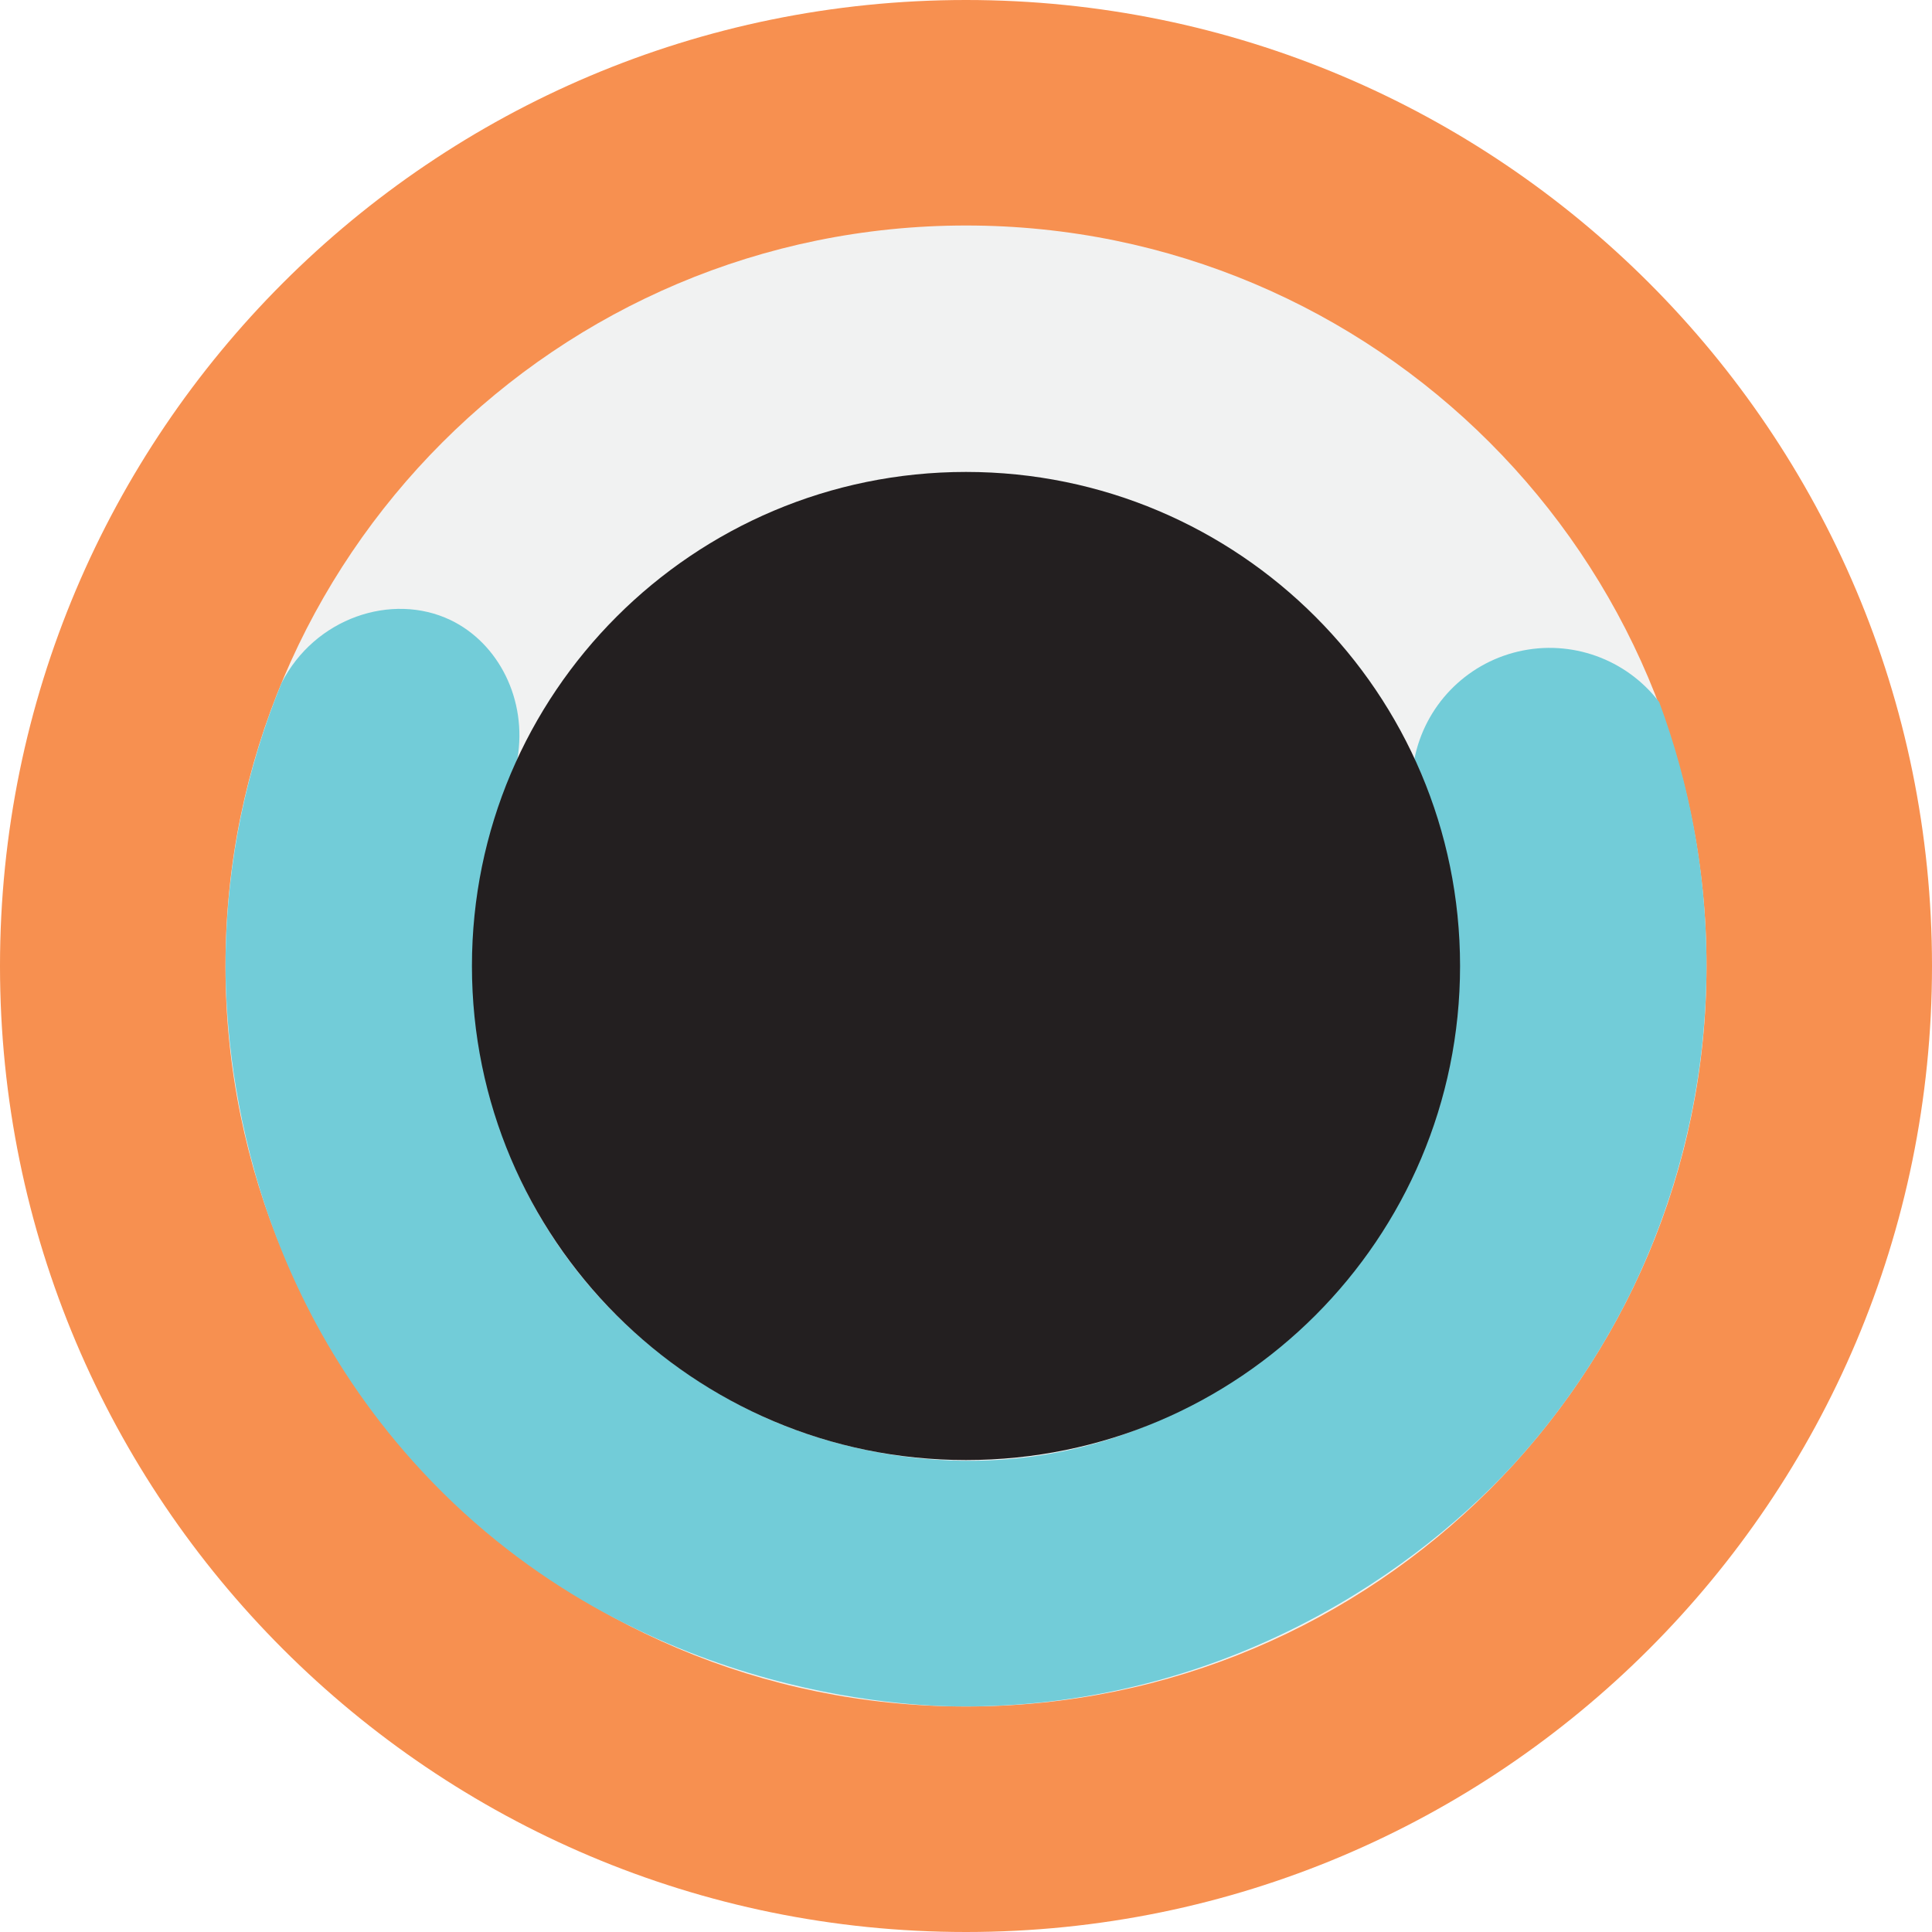
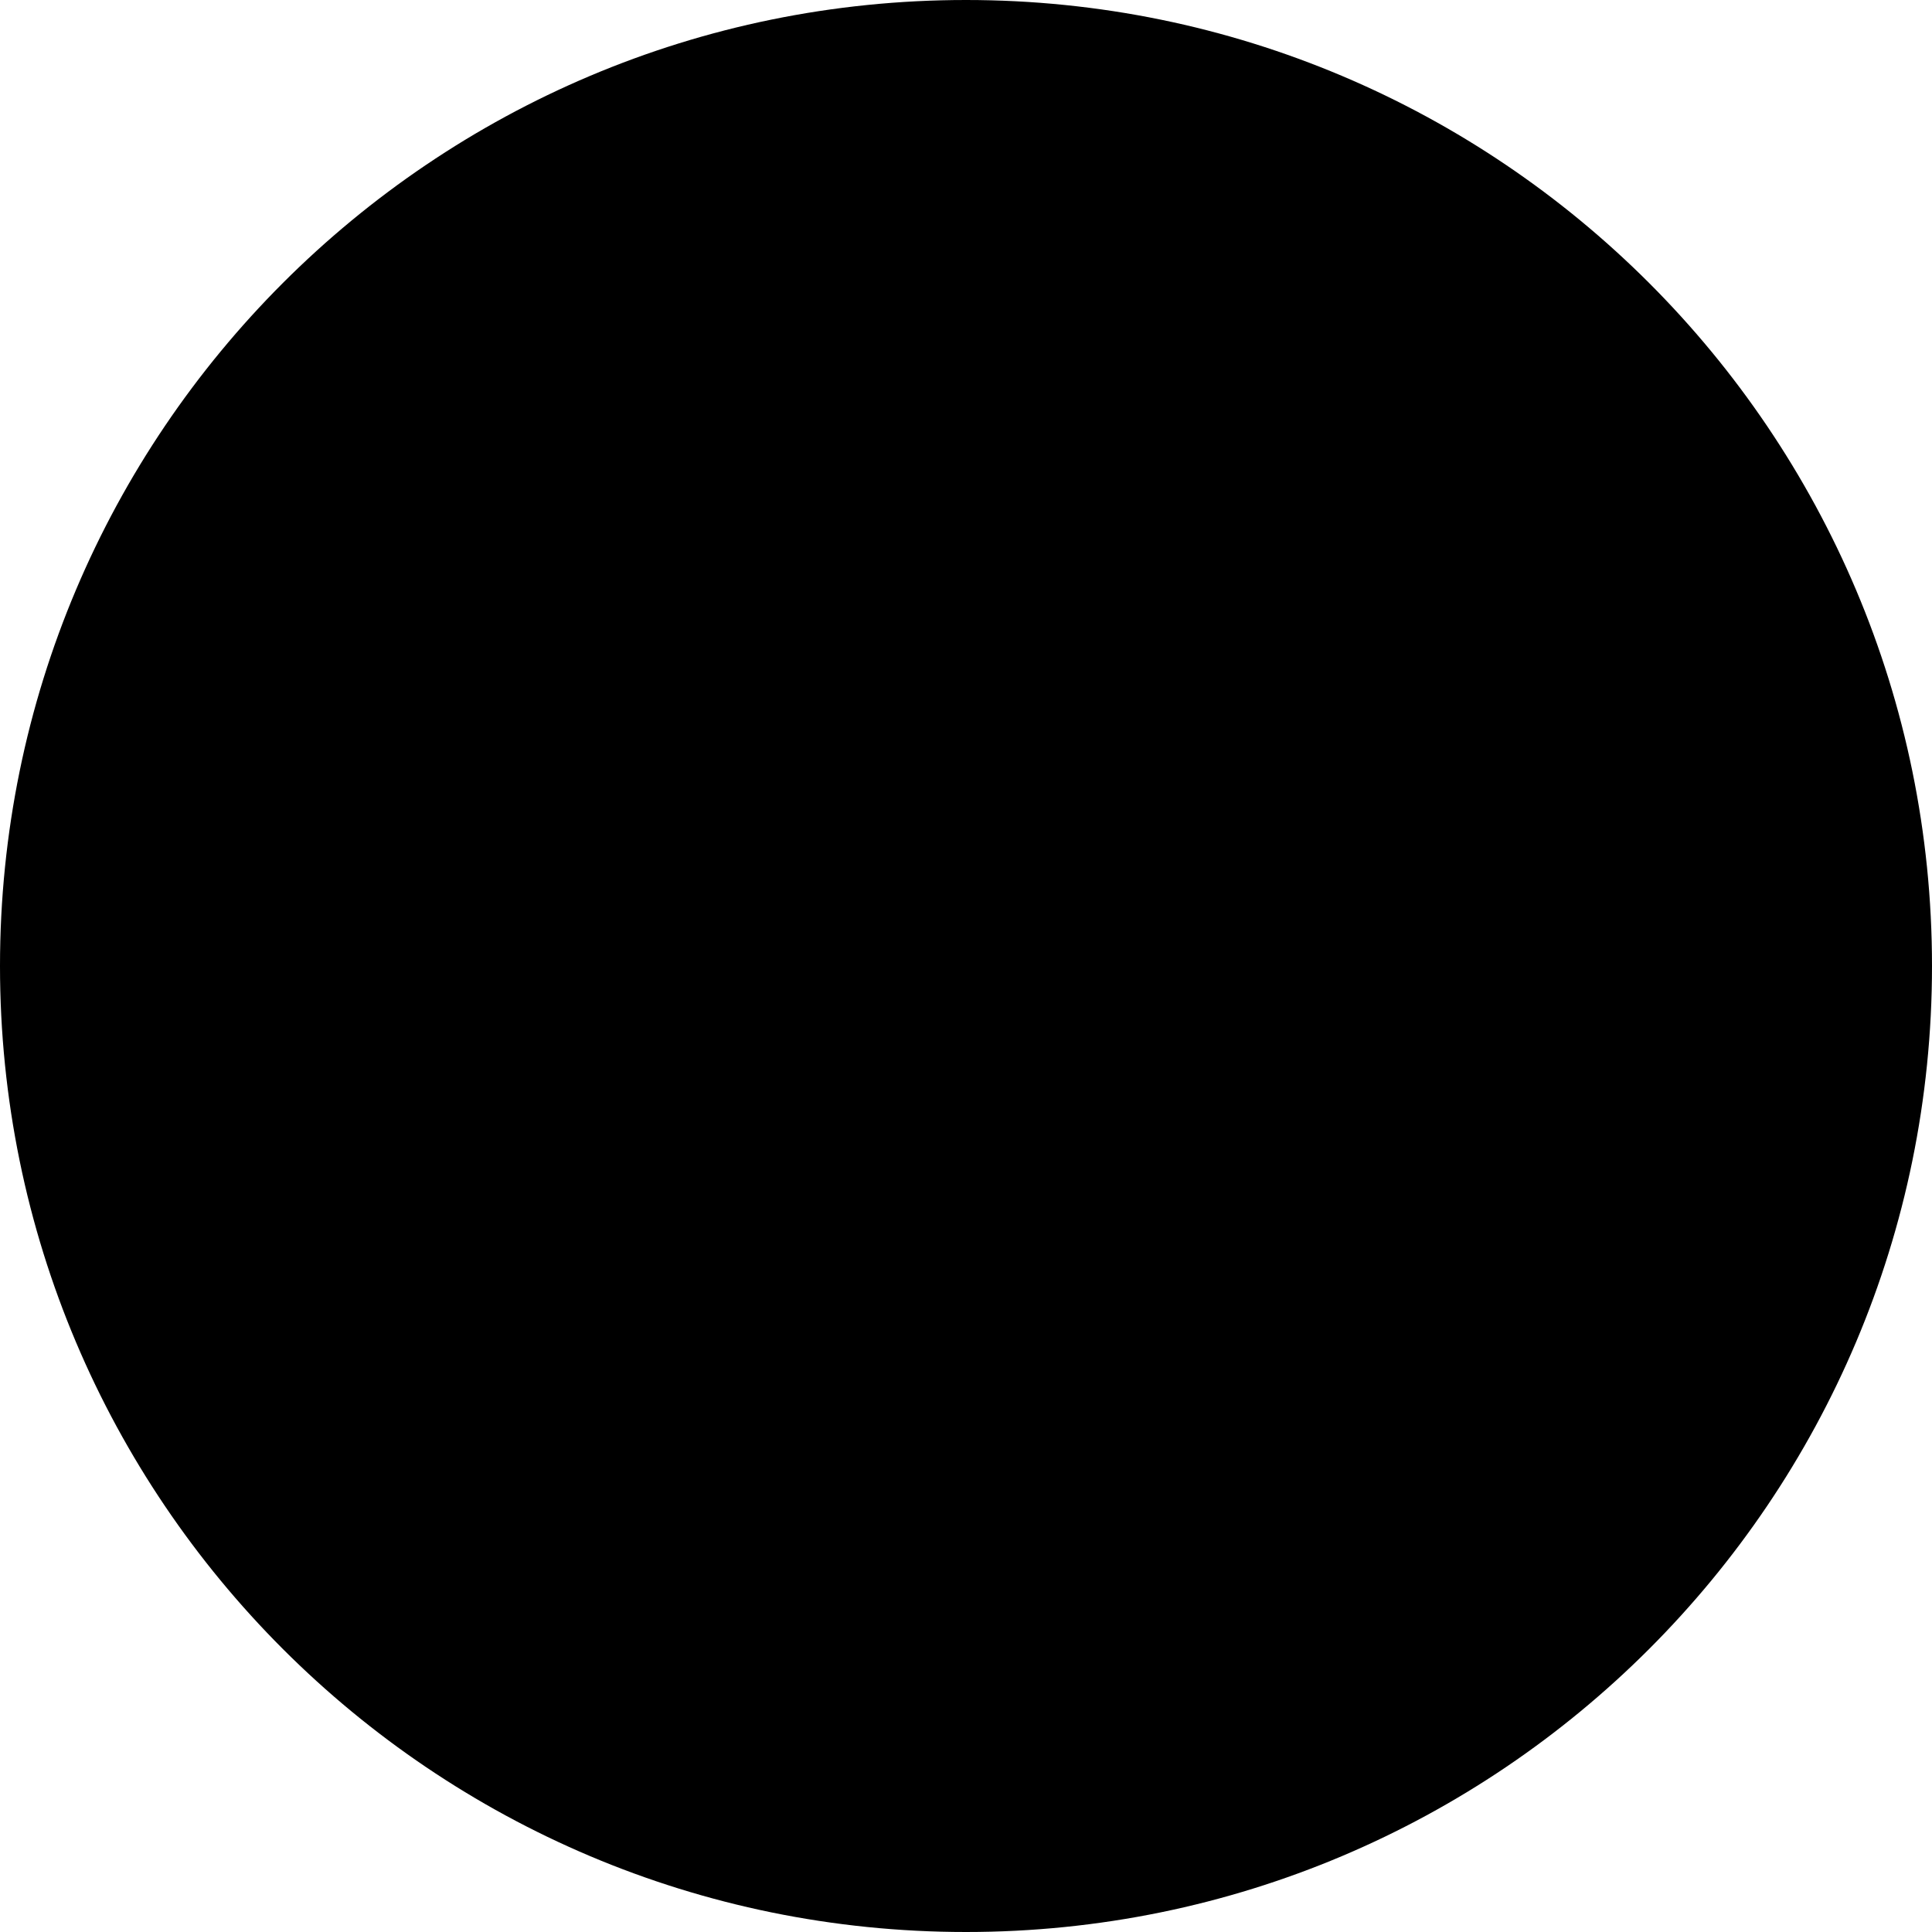
<svg xmlns="http://www.w3.org/2000/svg" id="Layer_2" data-name="Layer 2" viewBox="0 0 424.36 424.36">
  <defs>
    <style>.cls-1{fill:#f79050;}.cls-2{fill:#f1f2f2;}.cls-3{fill:#72ccd8;}.cls-4{fill:#231f20;}</style>
  </defs>
-   <circle class="cls-1" cx="212.18" cy="212.18" r="212.18" />
-   <circle class="cls-2" cx="212.18" cy="212.18" r="162.65" />
-   <path class="cls-3" d="M349.64,395.27c7.28-14.37,24.26-20,37.09-13.9,10.65,5.09,16.95,17.61,14.74,30.47-2.53,6-21.67,53.13,4.13,99.1,17.9,31.89,46.85,44.36,54.42,47.36,9.77,3.87,40.93,14.57,76.34,1.35,39-14.57,55.93-48,61.43-61.18,17.31-41.44,3.77-78.56.68-86.46a30.28,30.28,0,0,1,53.79-12.6,165.9,165.9,0,0,1,10.38,56.17,163.94,163.94,0,0,1-16.81,73.89,162,162,0,0,1-25.58,37.42c-24.61,26.75-67.56,53.56-121.87,53.12-9.95-.08-73.1-1.65-119.82-53.79-40.35-45-41.38-97.54-41.18-111.33A164.09,164.09,0,0,1,349.64,395.27Z" transform="translate(-287.82 -245.2)" />
-   <circle class="cls-4" cx="212.18" cy="212.18" r="108.52" />
+   <circle className="cls-1" cx="212.18" cy="212.18" r="212.18" />
+   <circle className="cls-2" cx="212.18" cy="212.18" r="162.65" />
+   <path className="cls-3" d="M349.64,395.27c7.28-14.37,24.26-20,37.09-13.9,10.65,5.09,16.95,17.61,14.74,30.47-2.53,6-21.67,53.13,4.13,99.1,17.9,31.89,46.85,44.36,54.42,47.36,9.77,3.87,40.93,14.57,76.34,1.35,39-14.57,55.93-48,61.43-61.18,17.31-41.44,3.77-78.56.68-86.46a30.28,30.28,0,0,1,53.79-12.6,165.9,165.9,0,0,1,10.38,56.17,163.94,163.94,0,0,1-16.81,73.89,162,162,0,0,1-25.58,37.42c-24.61,26.75-67.56,53.56-121.87,53.12-9.95-.08-73.1-1.65-119.82-53.79-40.35-45-41.38-97.54-41.18-111.33A164.09,164.09,0,0,1,349.64,395.27Z" transform="translate(-287.82 -245.2)" />
+   <circle className="cls-4" cx="212.18" cy="212.18" r="108.52" />
</svg>
